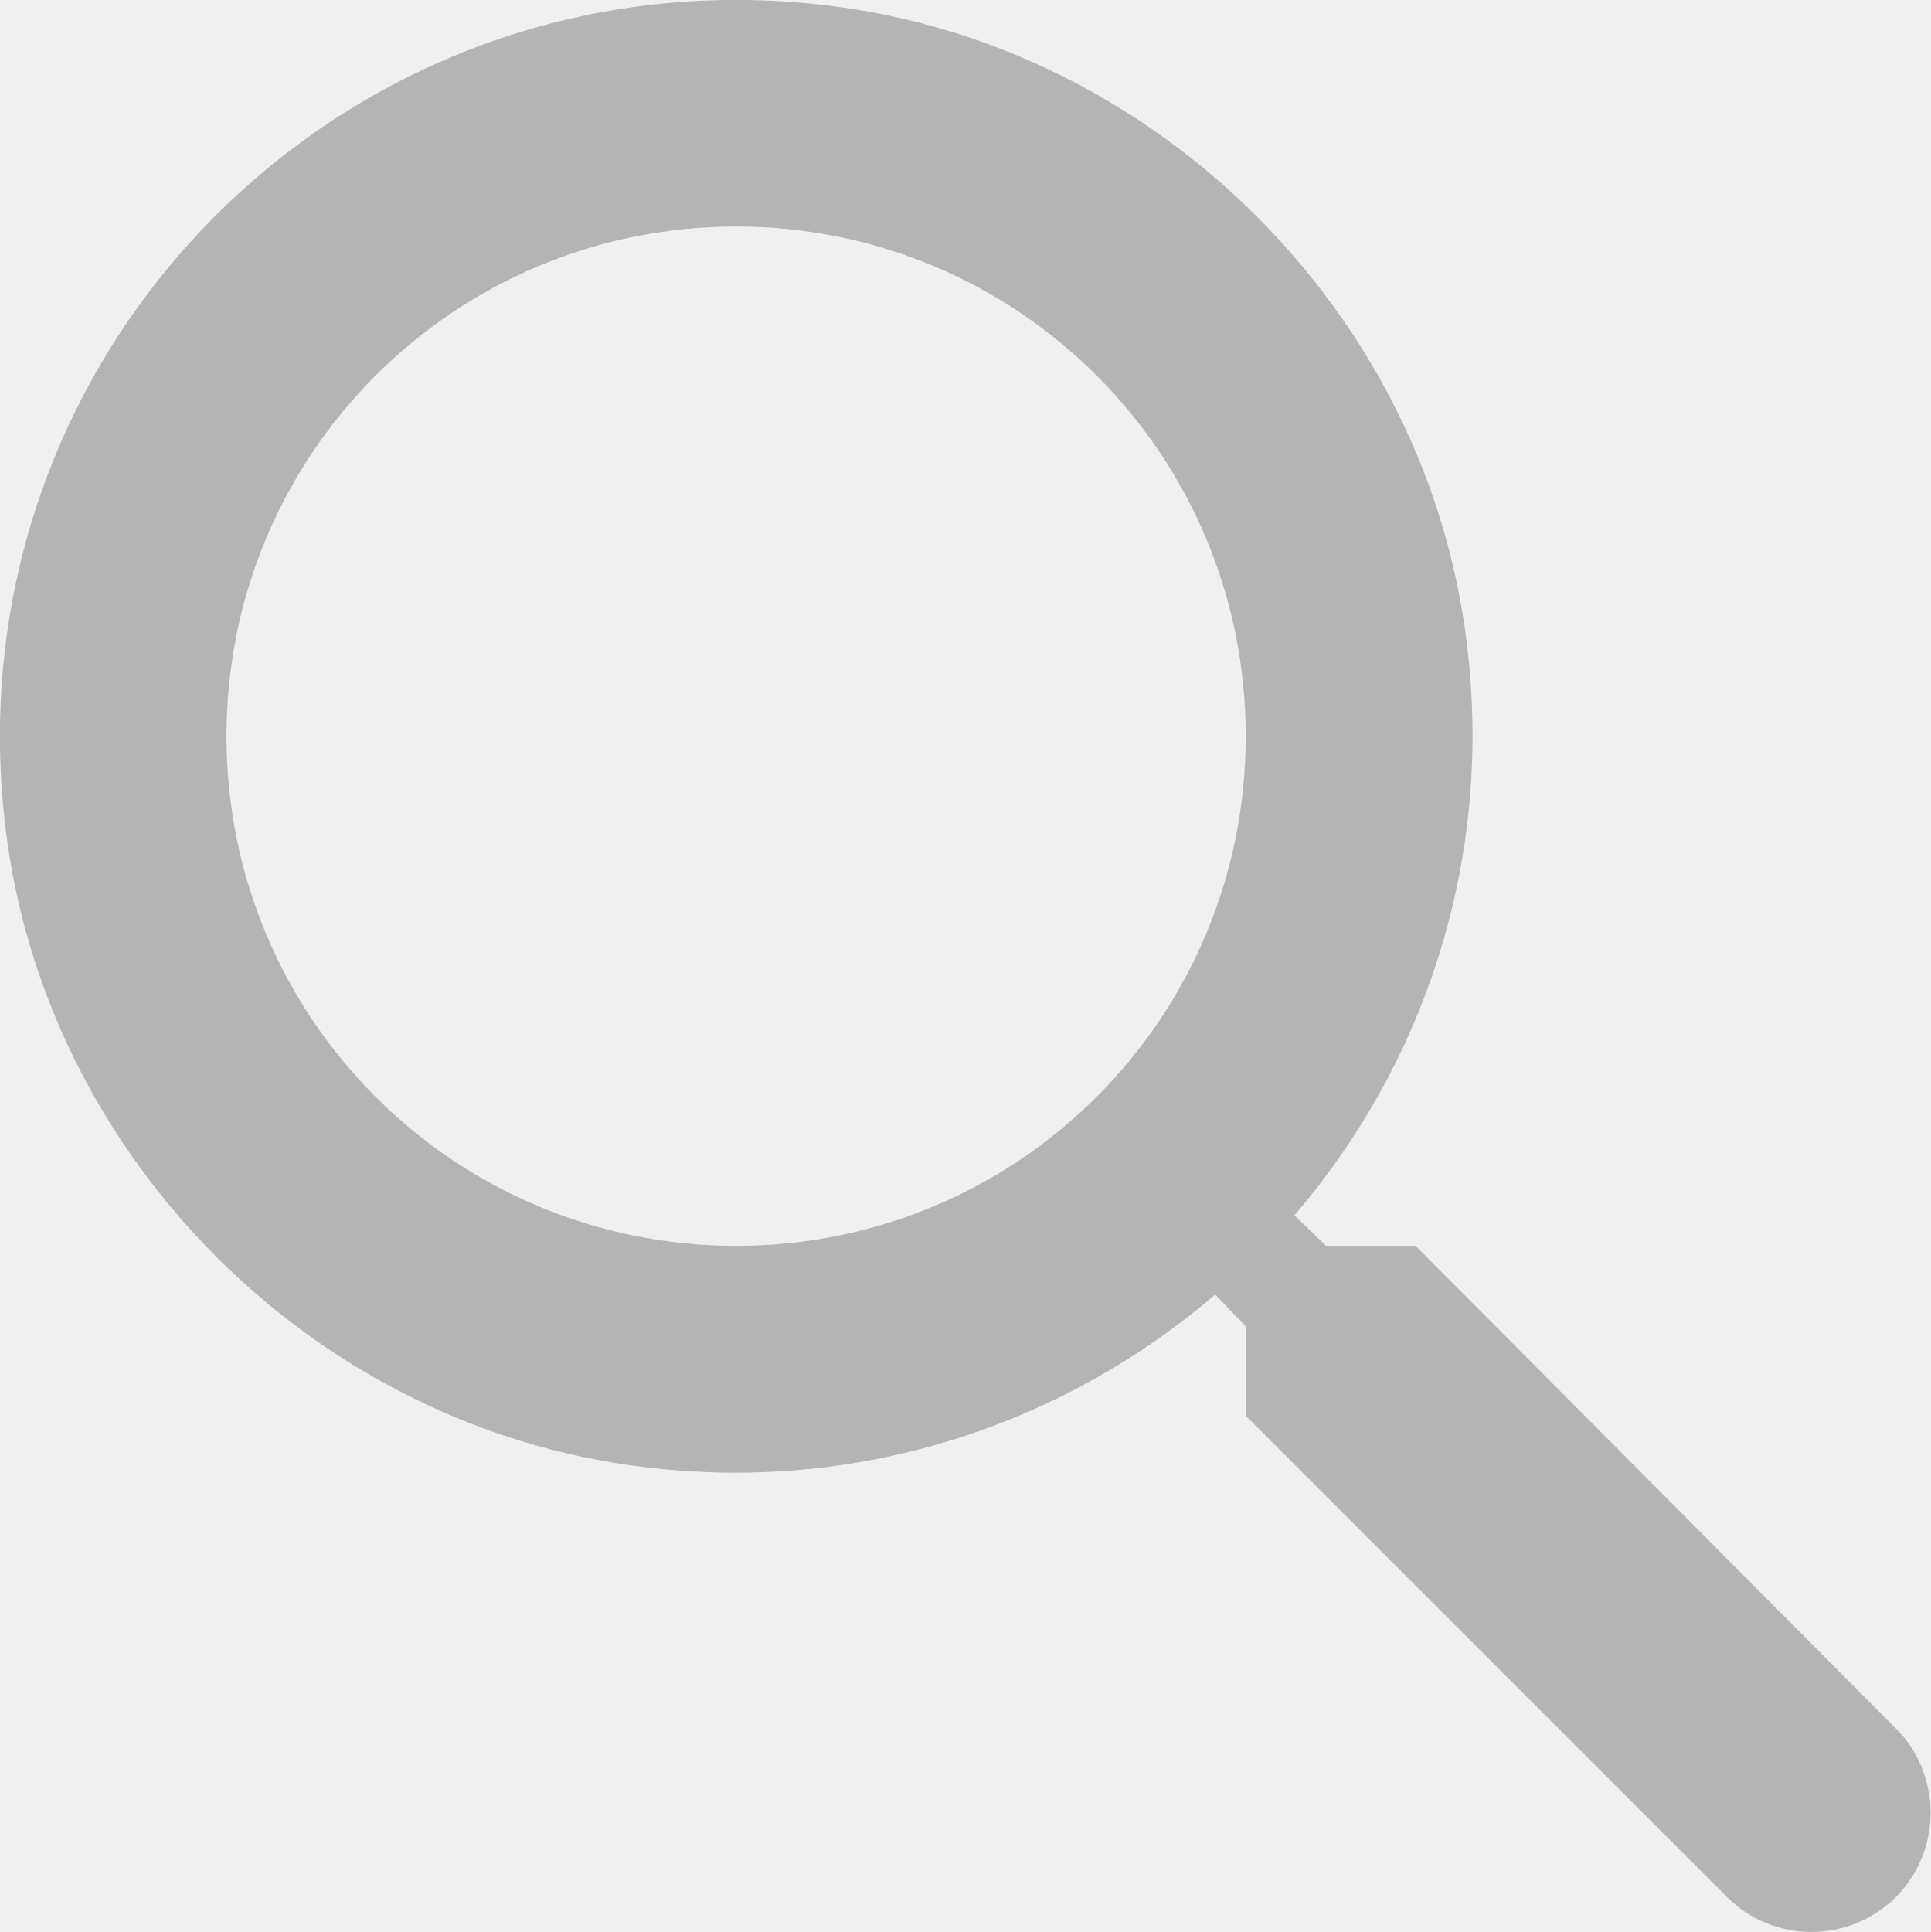
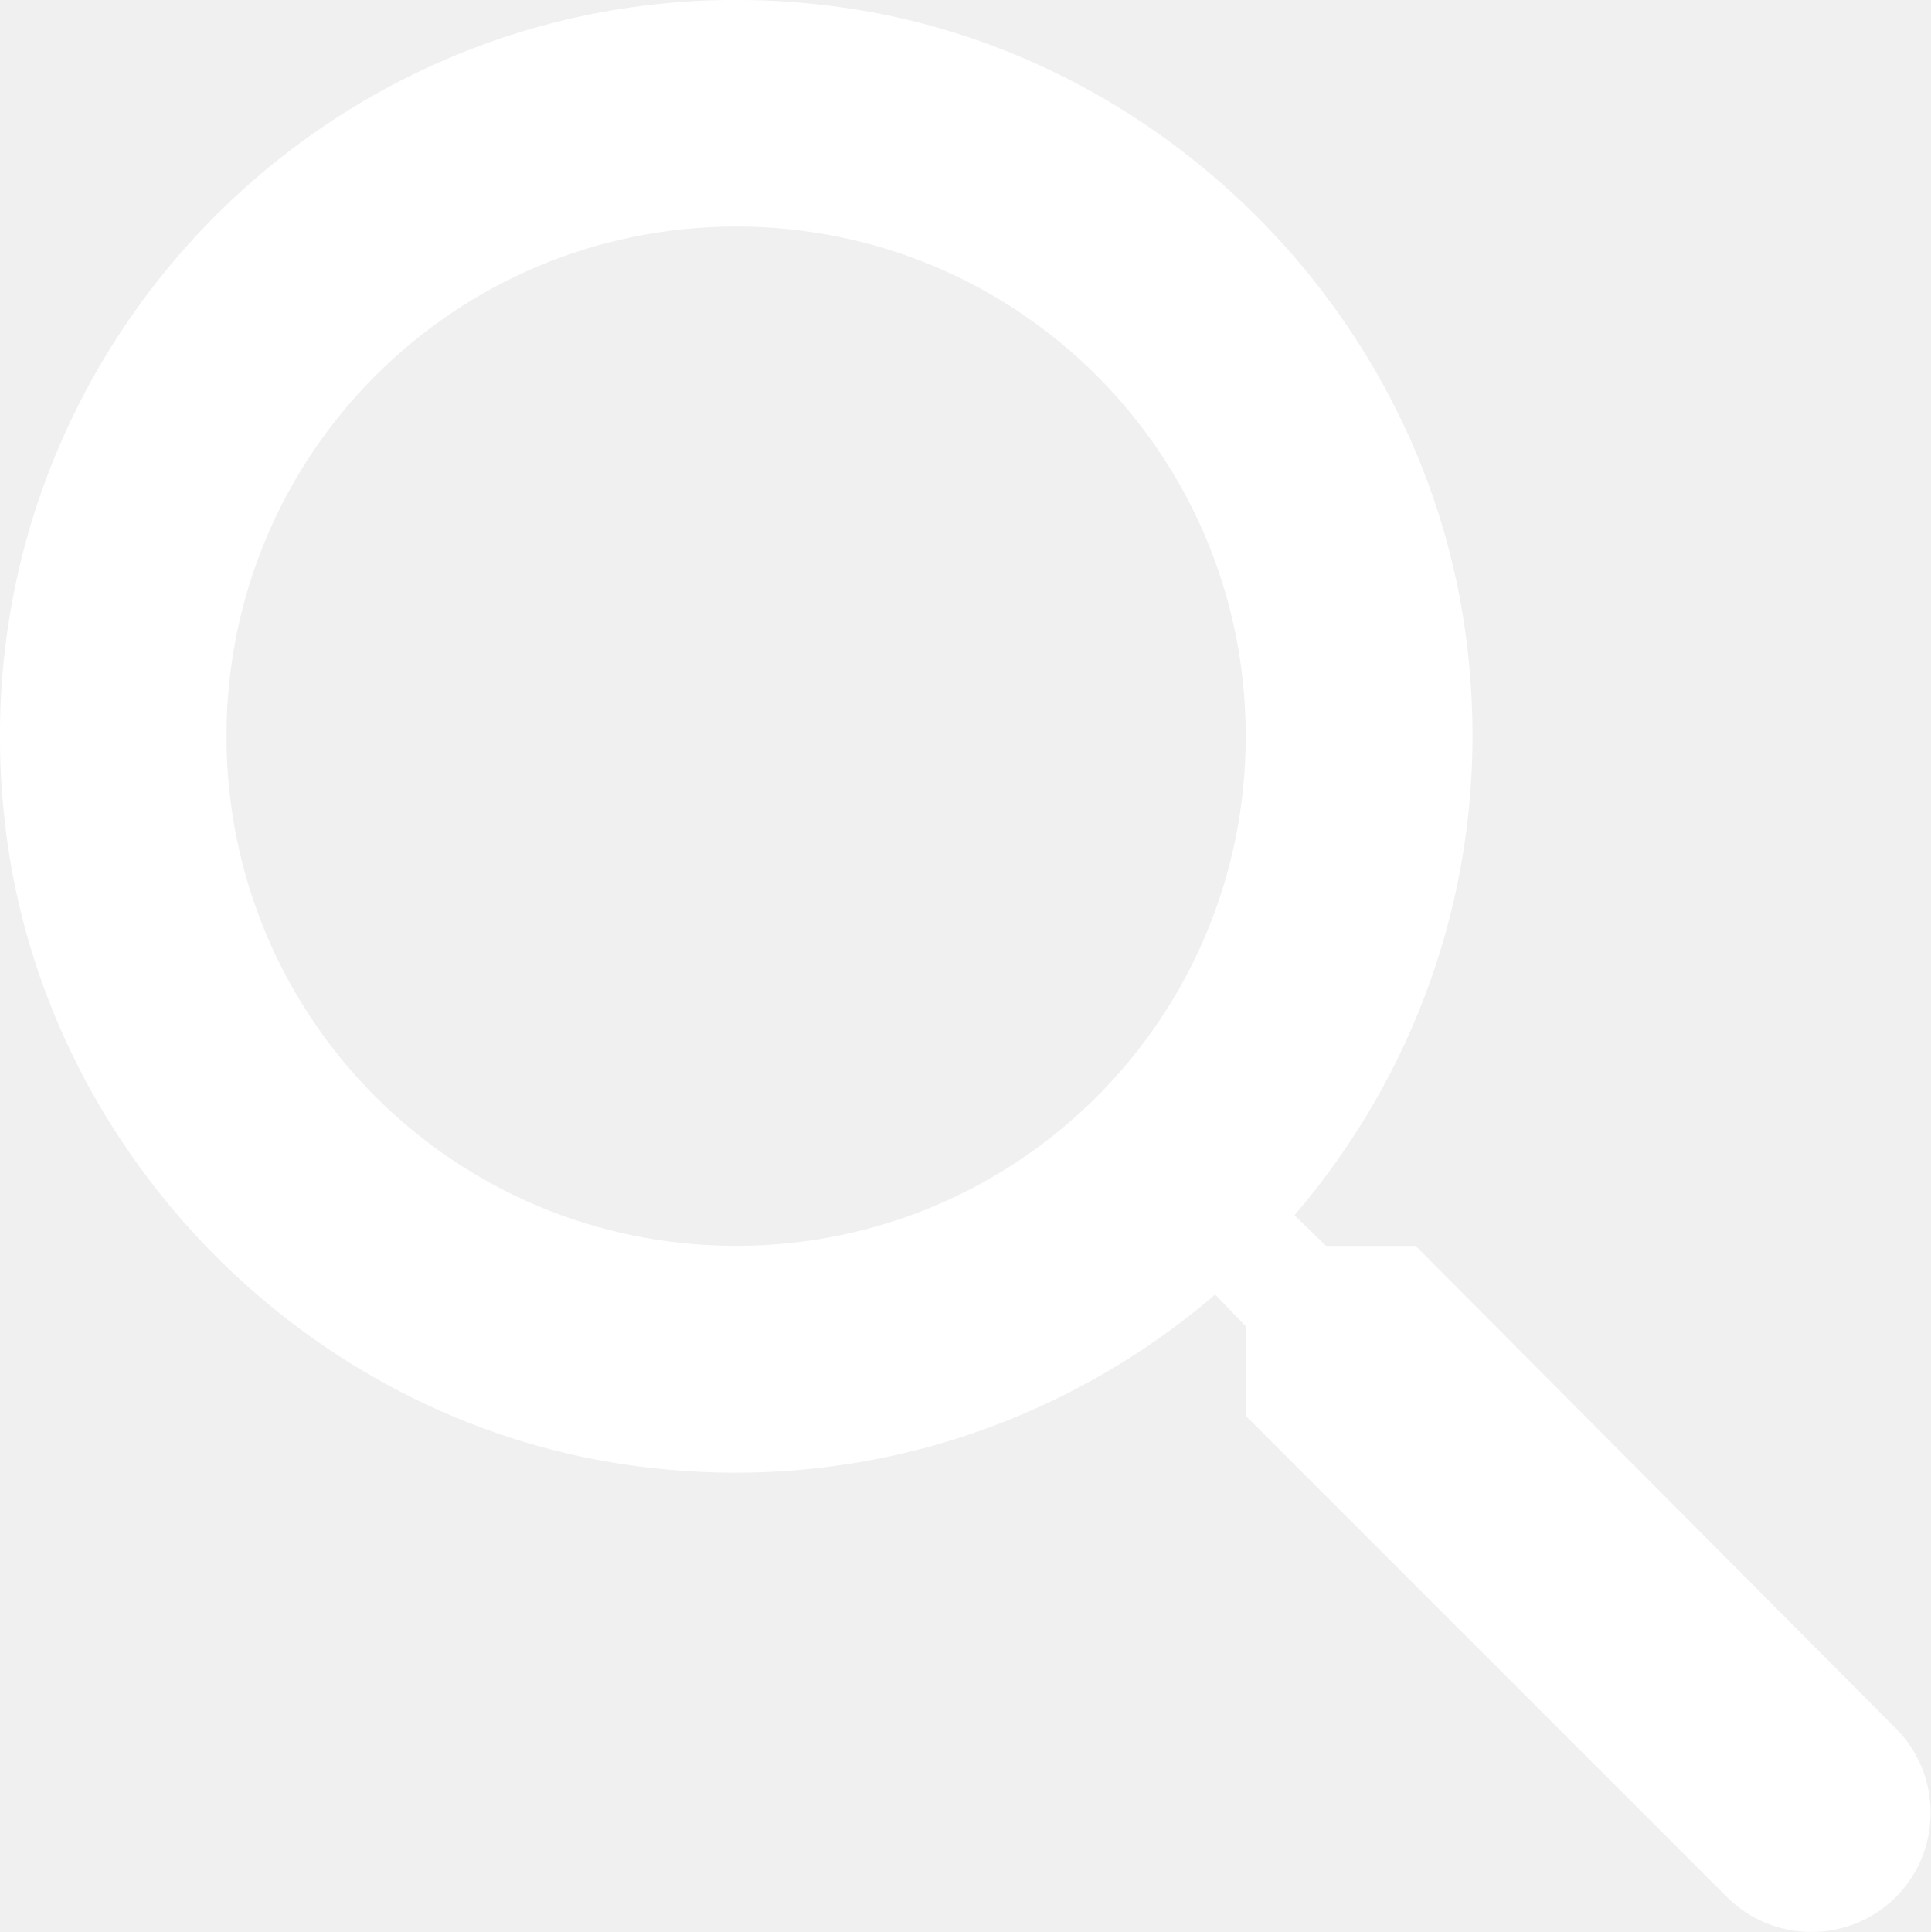
<svg xmlns="http://www.w3.org/2000/svg" width="17.048" height="17.058" viewBox="0 0 17.048 17.058" fill="none">
  <defs />
-   <path id="Vector" d="M12.5 11L11.71 11L11.43 10.73C12.63 9.33 13.25 7.42 12.91 5.39C12.44 2.61 10.12 0.39 7.32 0.05C3.09 -0.47 -0.47 3.09 0.05 7.32C0.39 10.12 2.61 12.44 5.39 12.91C7.42 13.25 9.33 12.63 10.73 11.43L11 11.71L11 12.5L15.25 16.75C15.66 17.16 16.33 17.16 16.74 16.75C17.15 16.34 17.15 15.67 16.74 15.26L12.5 11ZM6.5 11C4.01 11 2 8.99 2 6.5C2 4.01 4.01 2 6.5 2C8.99 2 11 4.01 11 6.5C11 8.99 8.99 11 6.5 11Z" fill="#B4B4B4" fill-opacity="1" fill-rule="nonzero" />
+   <path id="Vector" d="M12.5 11L11.71 11L11.43 10.73C12.63 9.33 13.25 7.42 12.91 5.39C12.44 2.61 10.12 0.39 7.32 0.05C3.09 -0.47 -0.47 3.09 0.05 7.32C0.39 10.12 2.61 12.44 5.39 12.91C7.42 13.25 9.33 12.63 10.73 11.43L11 11.71L11 12.5L15.25 16.75C15.66 17.16 16.33 17.16 16.74 16.75C17.15 16.34 17.15 15.67 16.74 15.26L12.5 11ZM6.5 11C4.01 11 2 8.99 2 6.5C2 4.01 4.01 2 6.5 2C8.99 2 11 4.01 11 6.5C11 8.99 8.99 11 6.5 11Z" fill="#ffffff" fill-opacity="1" fill-rule="nonzero" />
</svg>
